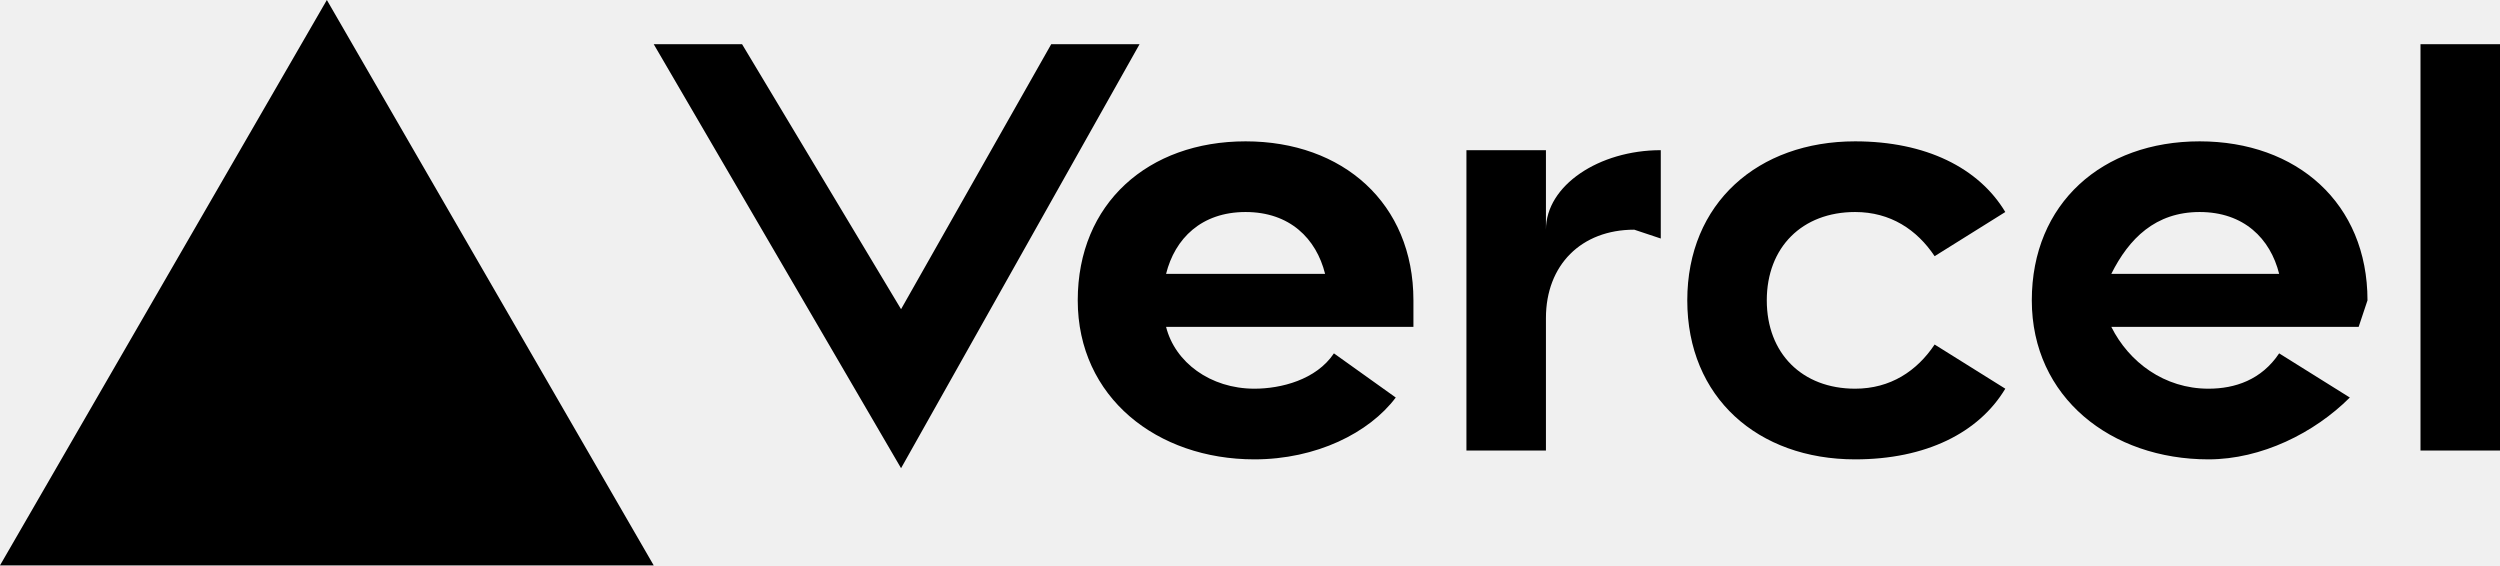
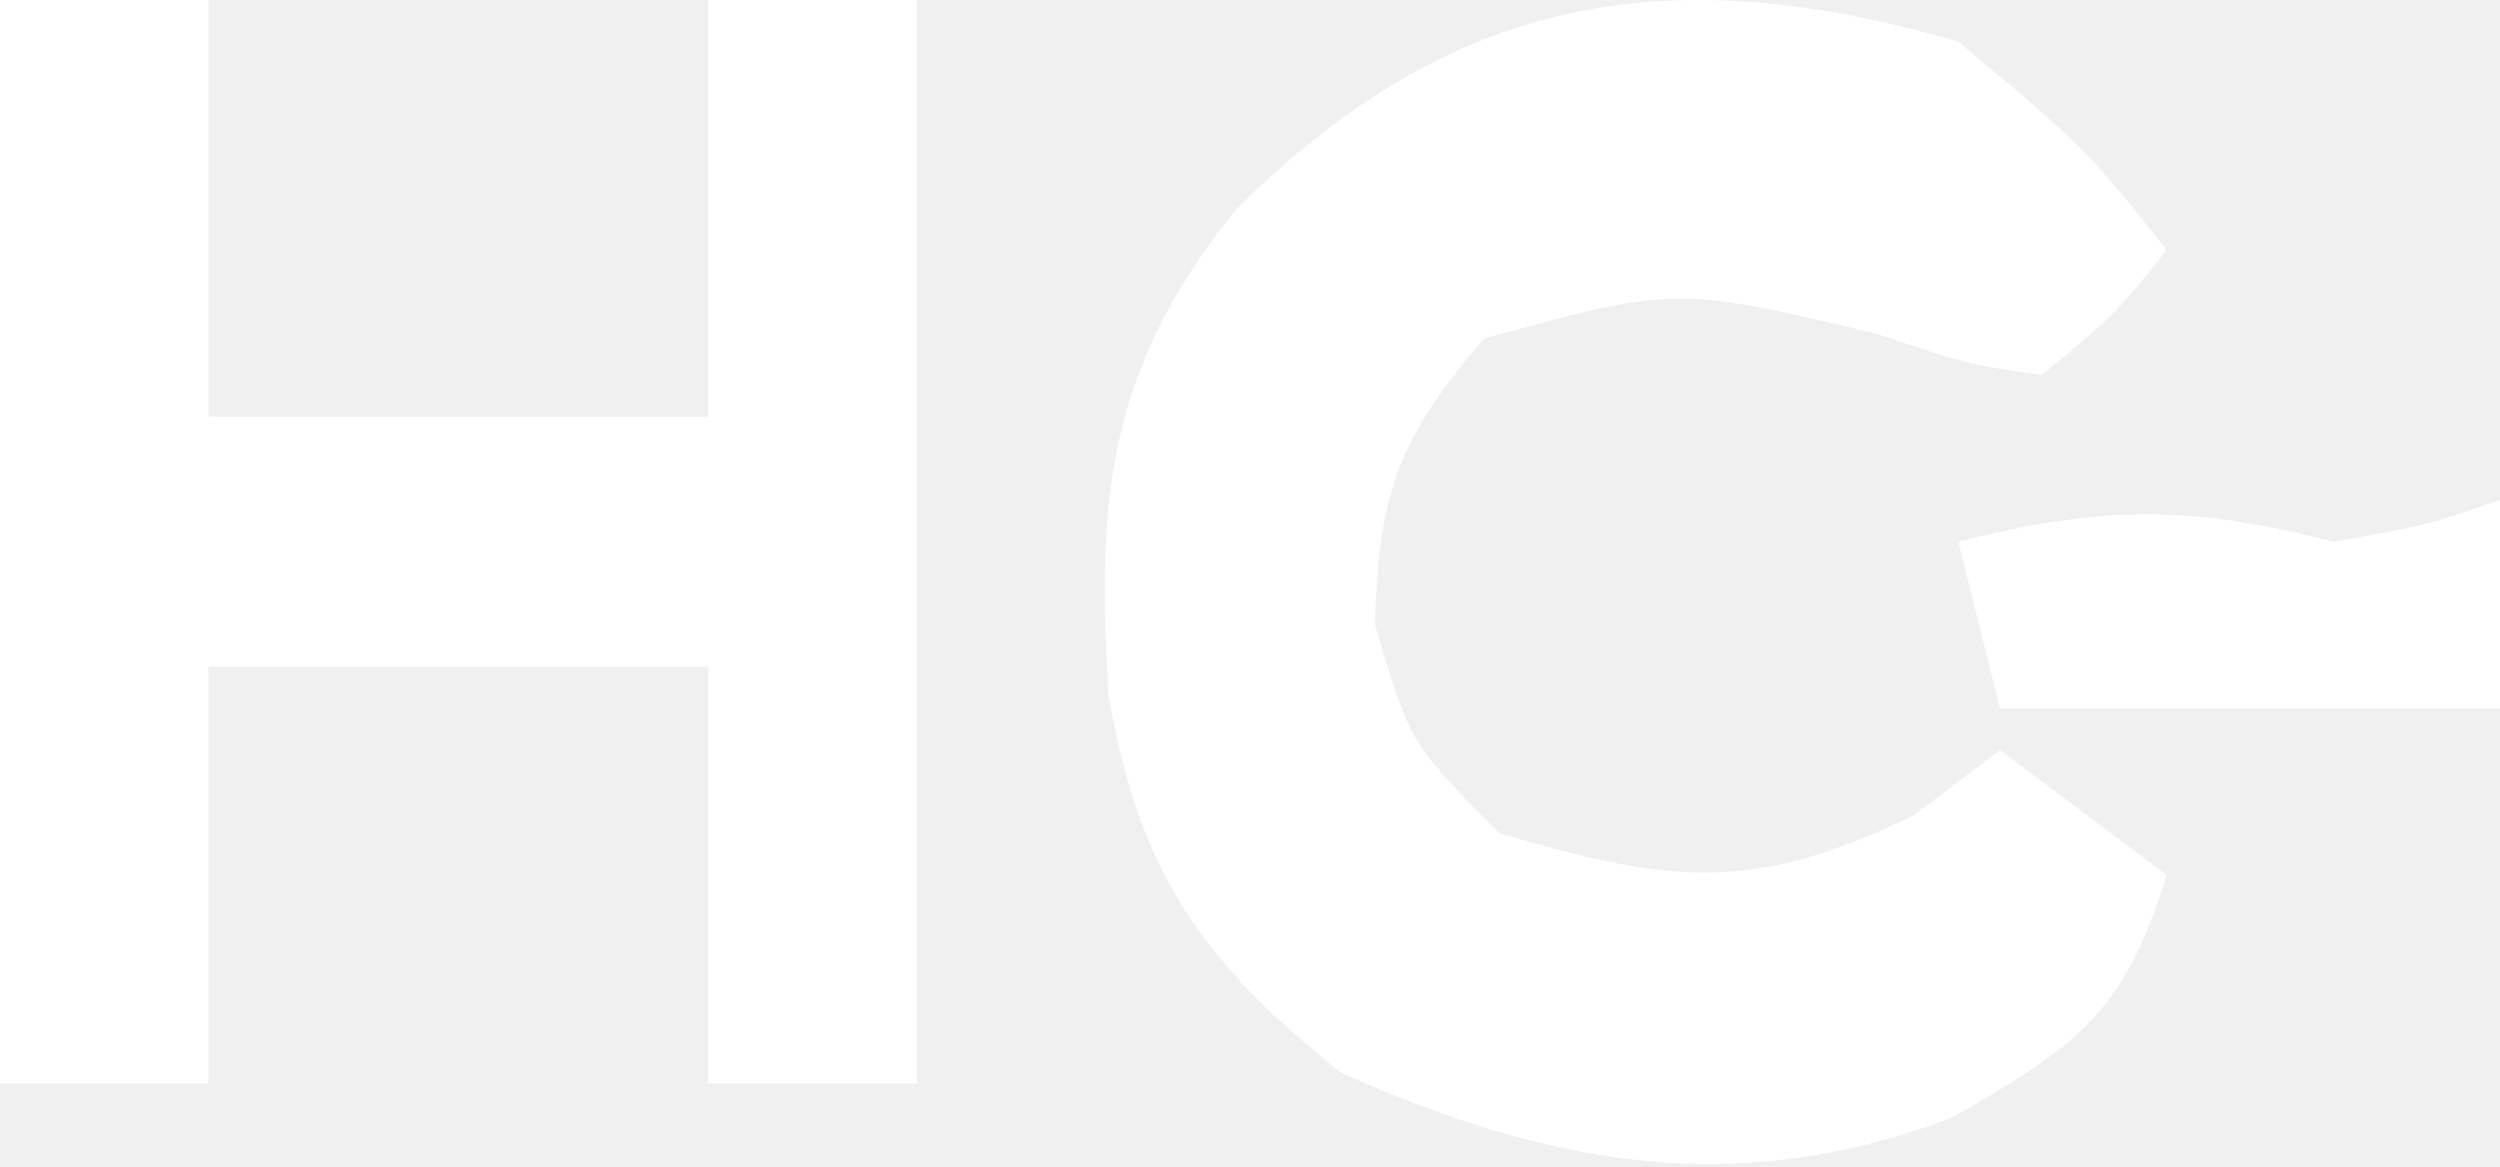
- <svg xmlns="http://www.w3.org/2000/svg" fill="none" viewBox="0 0 283 64">
-   <path fill="black" d="M141 16c-11 0-19 7-19 18s9 18 20 18c7 0 13-3 16-7l-7-5c-2 3-6 4-9 4-5 0-9-3-10-7h28v-3c0-11-8-18-19-18zm-9 15c1-4 4-7 9-7s8 3 9 7h-18zm117-15c-11 0-19 7-19 18s9 18 20 18c6 0 12-3 16-7l-8-5c-2 3-5 4-8 4-5 0-9-3-11-7h28l1-3c0-11-8-18-19-18zm-10 15c2-4 5-7 10-7s8 3 9 7h-19zm-39 3c0 6 4 10 10 10 4 0 7-2 9-5l8 5c-3 5-9 8-17 8-11 0-19-7-19-18s8-18 19-18c8 0 14 3 17 8l-8 5c-2-3-5-5-9-5-6 0-10 4-10 10zm83-29v46h-9V5h9zM37 0l37 64H0L37 0zm92 5-27 48L74 5h10l18 30 17-30h10zm59 12v10l-3-1c-6 0-10 4-10 10v15h-9V17h9v9c0-5 6-9 13-9z" />
+ <svg xmlns="http://www.w3.org/2000/svg" version="1.1" width="60" height="28">
+   <path d="M0 0 C1.65 0 3.3 0 5 0 C5 3.3 5 6.6 5 10 C8.96 10 12.92 10 17 10 C17 6.7 17 3.4 17 0 C18.65 0 20.3 0 22 0 C22 8.58 22 17.16 22 26 C20.35 26 18.7 26 17 26 C17 22.7 17 19.4 17 16 C13.04 16 9.08 16 5 16 C5 19.3 5 22.6 5 26 C3.35 26 1.7 26 0 26 C0 17.42 0 8.84 0 0 Z " fill="#FFFFFF" transform="translate(0,0)" />
+   <path d="M0 0 C3.062 2.562 3.062 2.562 5 5 C3.75 6.562 3.75 6.562 2 8 C0.25 7.75 0.25 7.75 -2 7 C-6.797 5.867 -6.797 5.867 -11.375 7.125 C-13.44 9.507 -13.925 10.845 -14 14 C-13.153 16.857 -13.153 16.857 -11 19 C-6.924 20.208 -4.912 20.446 -1.062 18.562 C-0.382 18.047 0.299 17.531 1 17 C2.32 17.99 3.64 18.98 5 20 C3.974 23.305 2.931 24.04 -0.125 25.812 C-5.293 27.783 -9.775 26.989 -14.812 24.75 C-18.131 22.095 -19.669 19.951 -20.391 15.699 C-20.71 10.922 -20.381 7.781 -17.312 4 C-12.119 -1.121 -6.99 -2.022 0 0 Z " fill="#FFFFFF" transform="translate(47,1)" />
+   <path d="M0 0 C2.187 -0.379 2.187 -0.379 4 -1 C4 0.65 4 2.3 4 4 C0.04 4 -3.92 4 -8 4 C-8.33 2.68 -8.66 1.36 -9 0 C-5.528 -0.868 -3.419 -0.882 0 0 Z M2 0 C3 2 3 2 3 2 Z " fill="#FFFFFF" transform="translate(56,13)" />
</svg>
